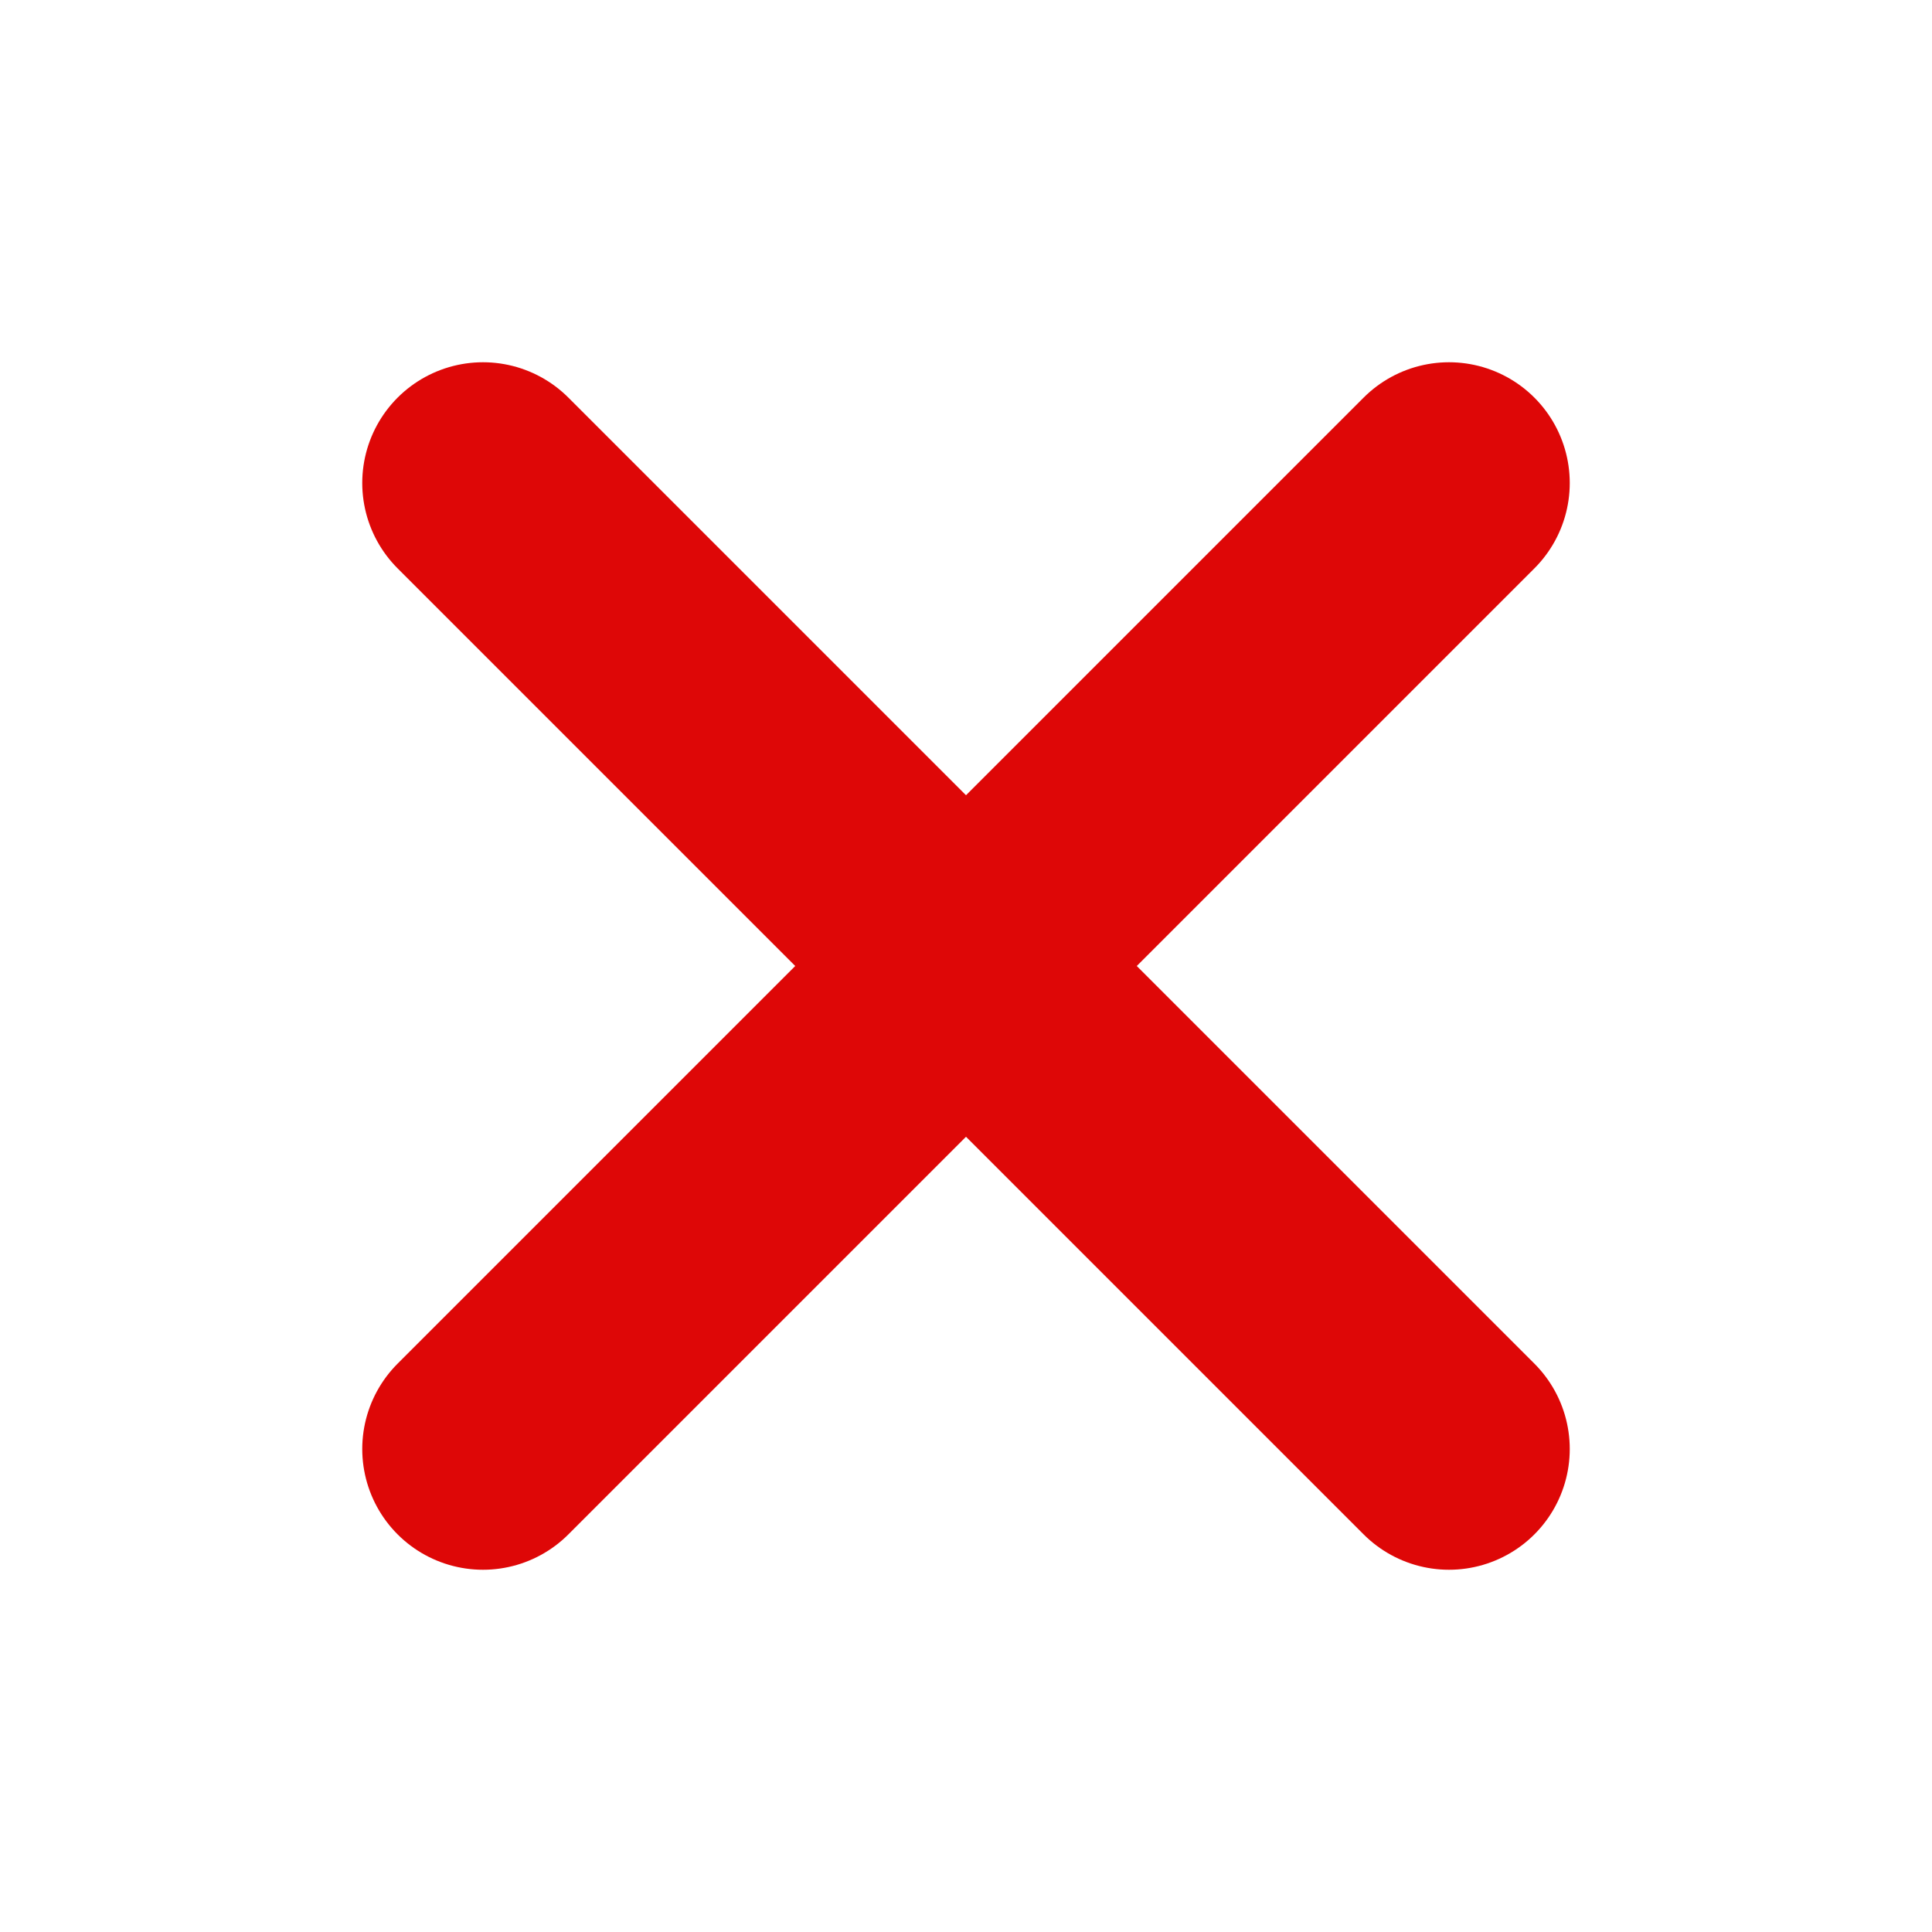
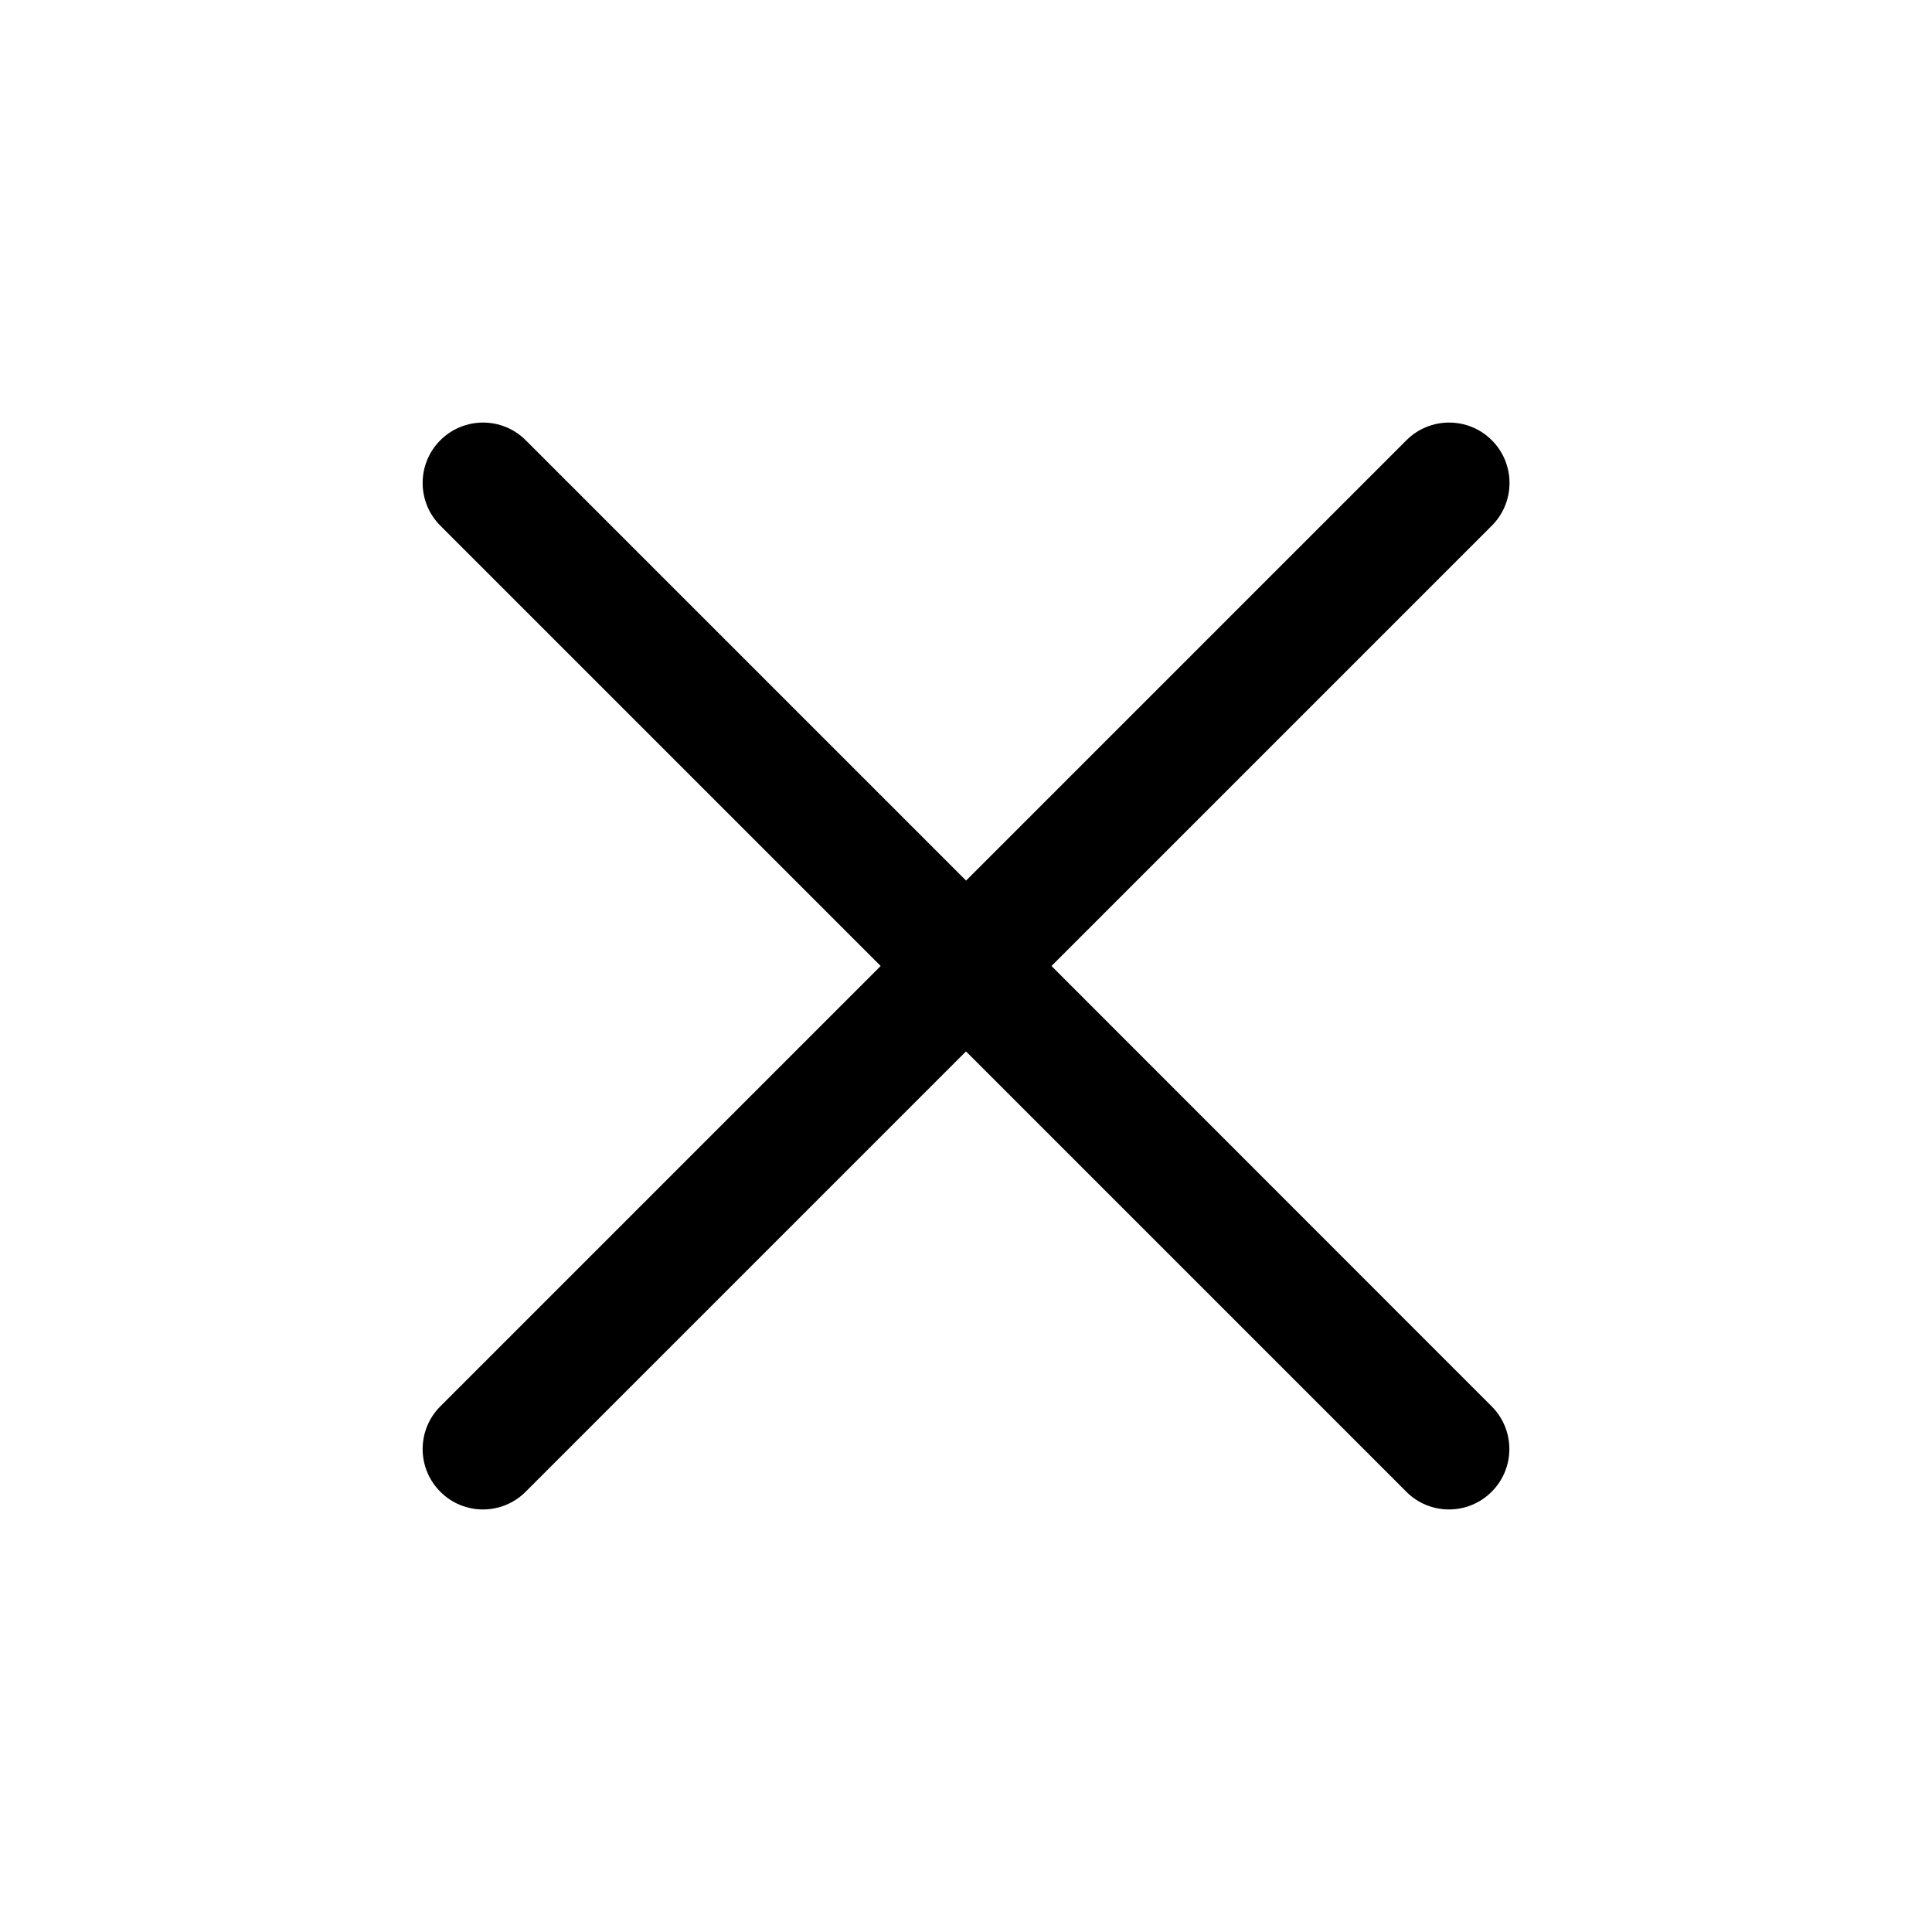
- <svg xmlns="http://www.w3.org/2000/svg" preserveAspectRatio="none" overflow="visible" style="display: block;" width="16" height="16" viewBox="0 0 16 16" fill="none">
-   <g id="Frame">
-     <path id="Vector" d="M12 4L4 12" stroke="#DE0707" stroke-width="2" stroke-linecap="round" stroke-linejoin="round" />
-     <path id="Vector_2" d="M4 4L12 12" stroke="#DE0707" stroke-width="2" stroke-linecap="round" stroke-linejoin="round" />
-   </g>
+ <svg xmlns="http://www.w3.org/2000/svg" width="24" height="24" viewBox="0 0 24 24" fill="none">
+   <path d="M18.53 17.47C18.823 17.763 18.823 18.238 18.53 18.531C18.384 18.677 18.192 18.751 18 18.751C17.808 18.751 17.616 18.678 17.47 18.531L12 13.061L6.53 18.531C6.384 18.677 6.192 18.751 6 18.751C5.808 18.751 5.616 18.678 5.47 18.531C5.177 18.238 5.177 17.763 5.47 17.47L10.94 12L5.47 6.53C5.177 6.237 5.177 5.762 5.47 5.469C5.763 5.176 6.238 5.176 6.531 5.469L12.001 10.939L17.471 5.469C17.764 5.176 18.239 5.176 18.532 5.469C18.825 5.762 18.825 6.237 18.532 6.53L13.062 12L18.53 17.47Z" fill="currentColor" />
</svg>
